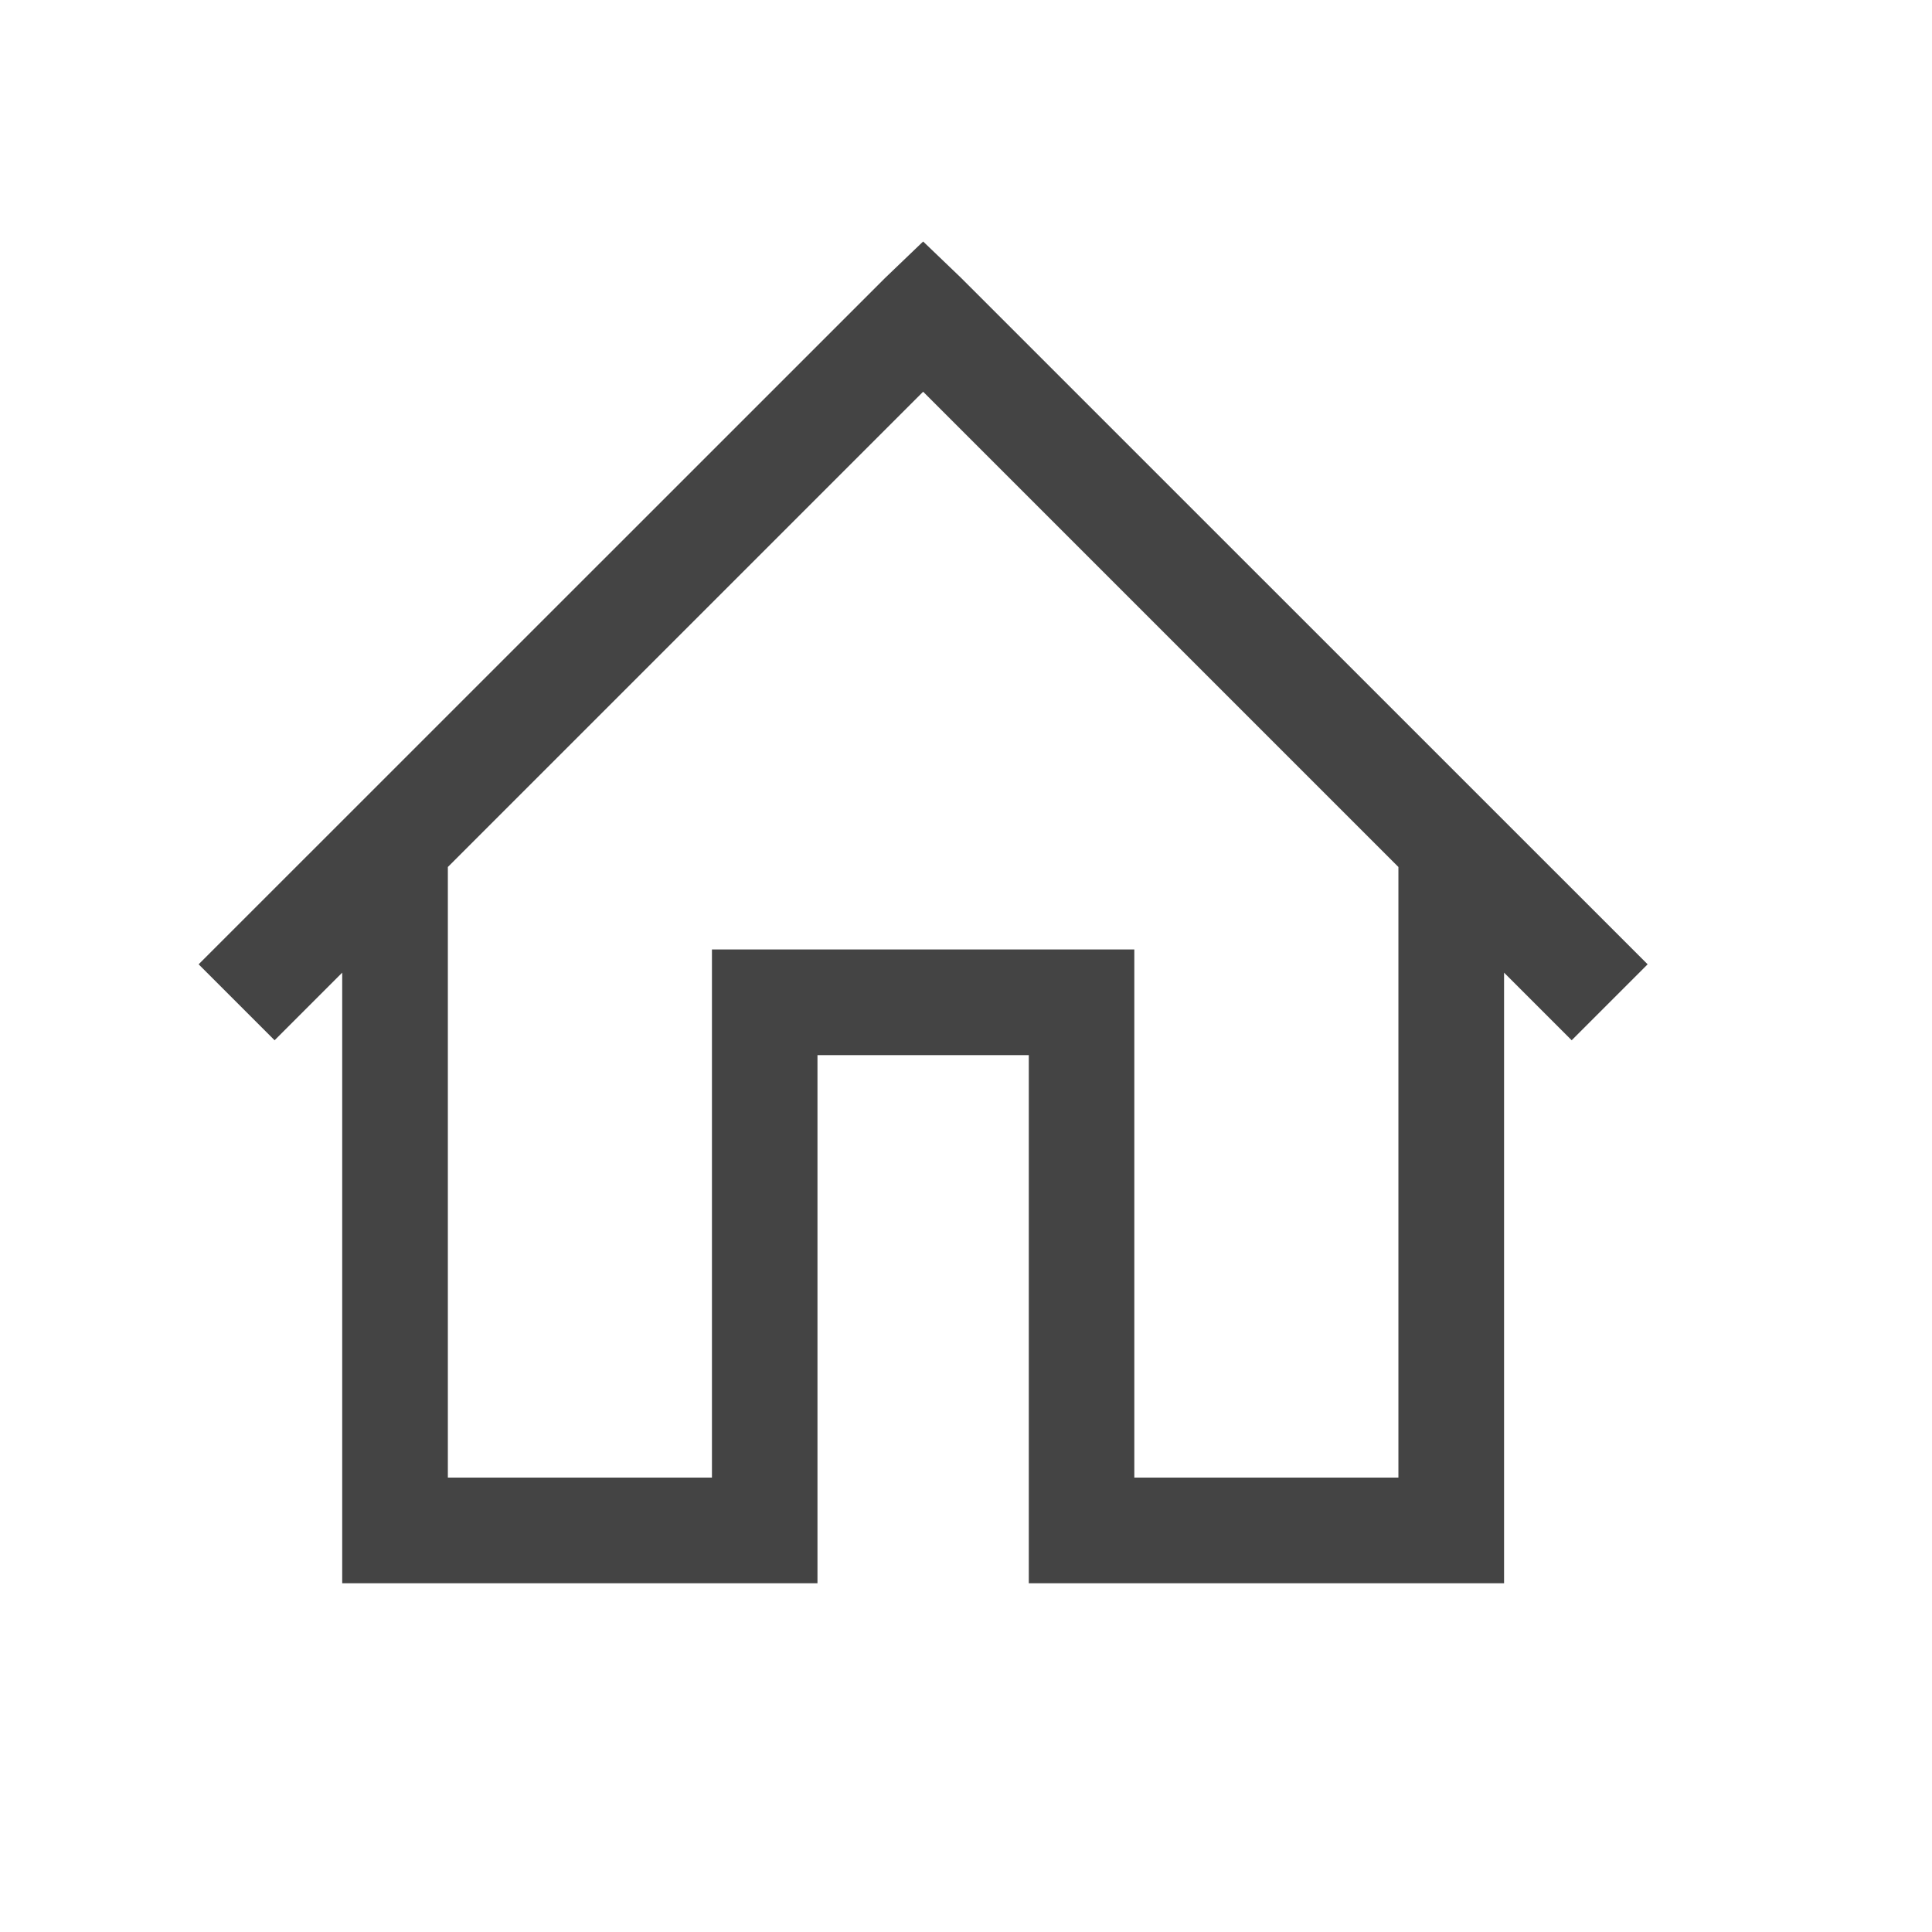
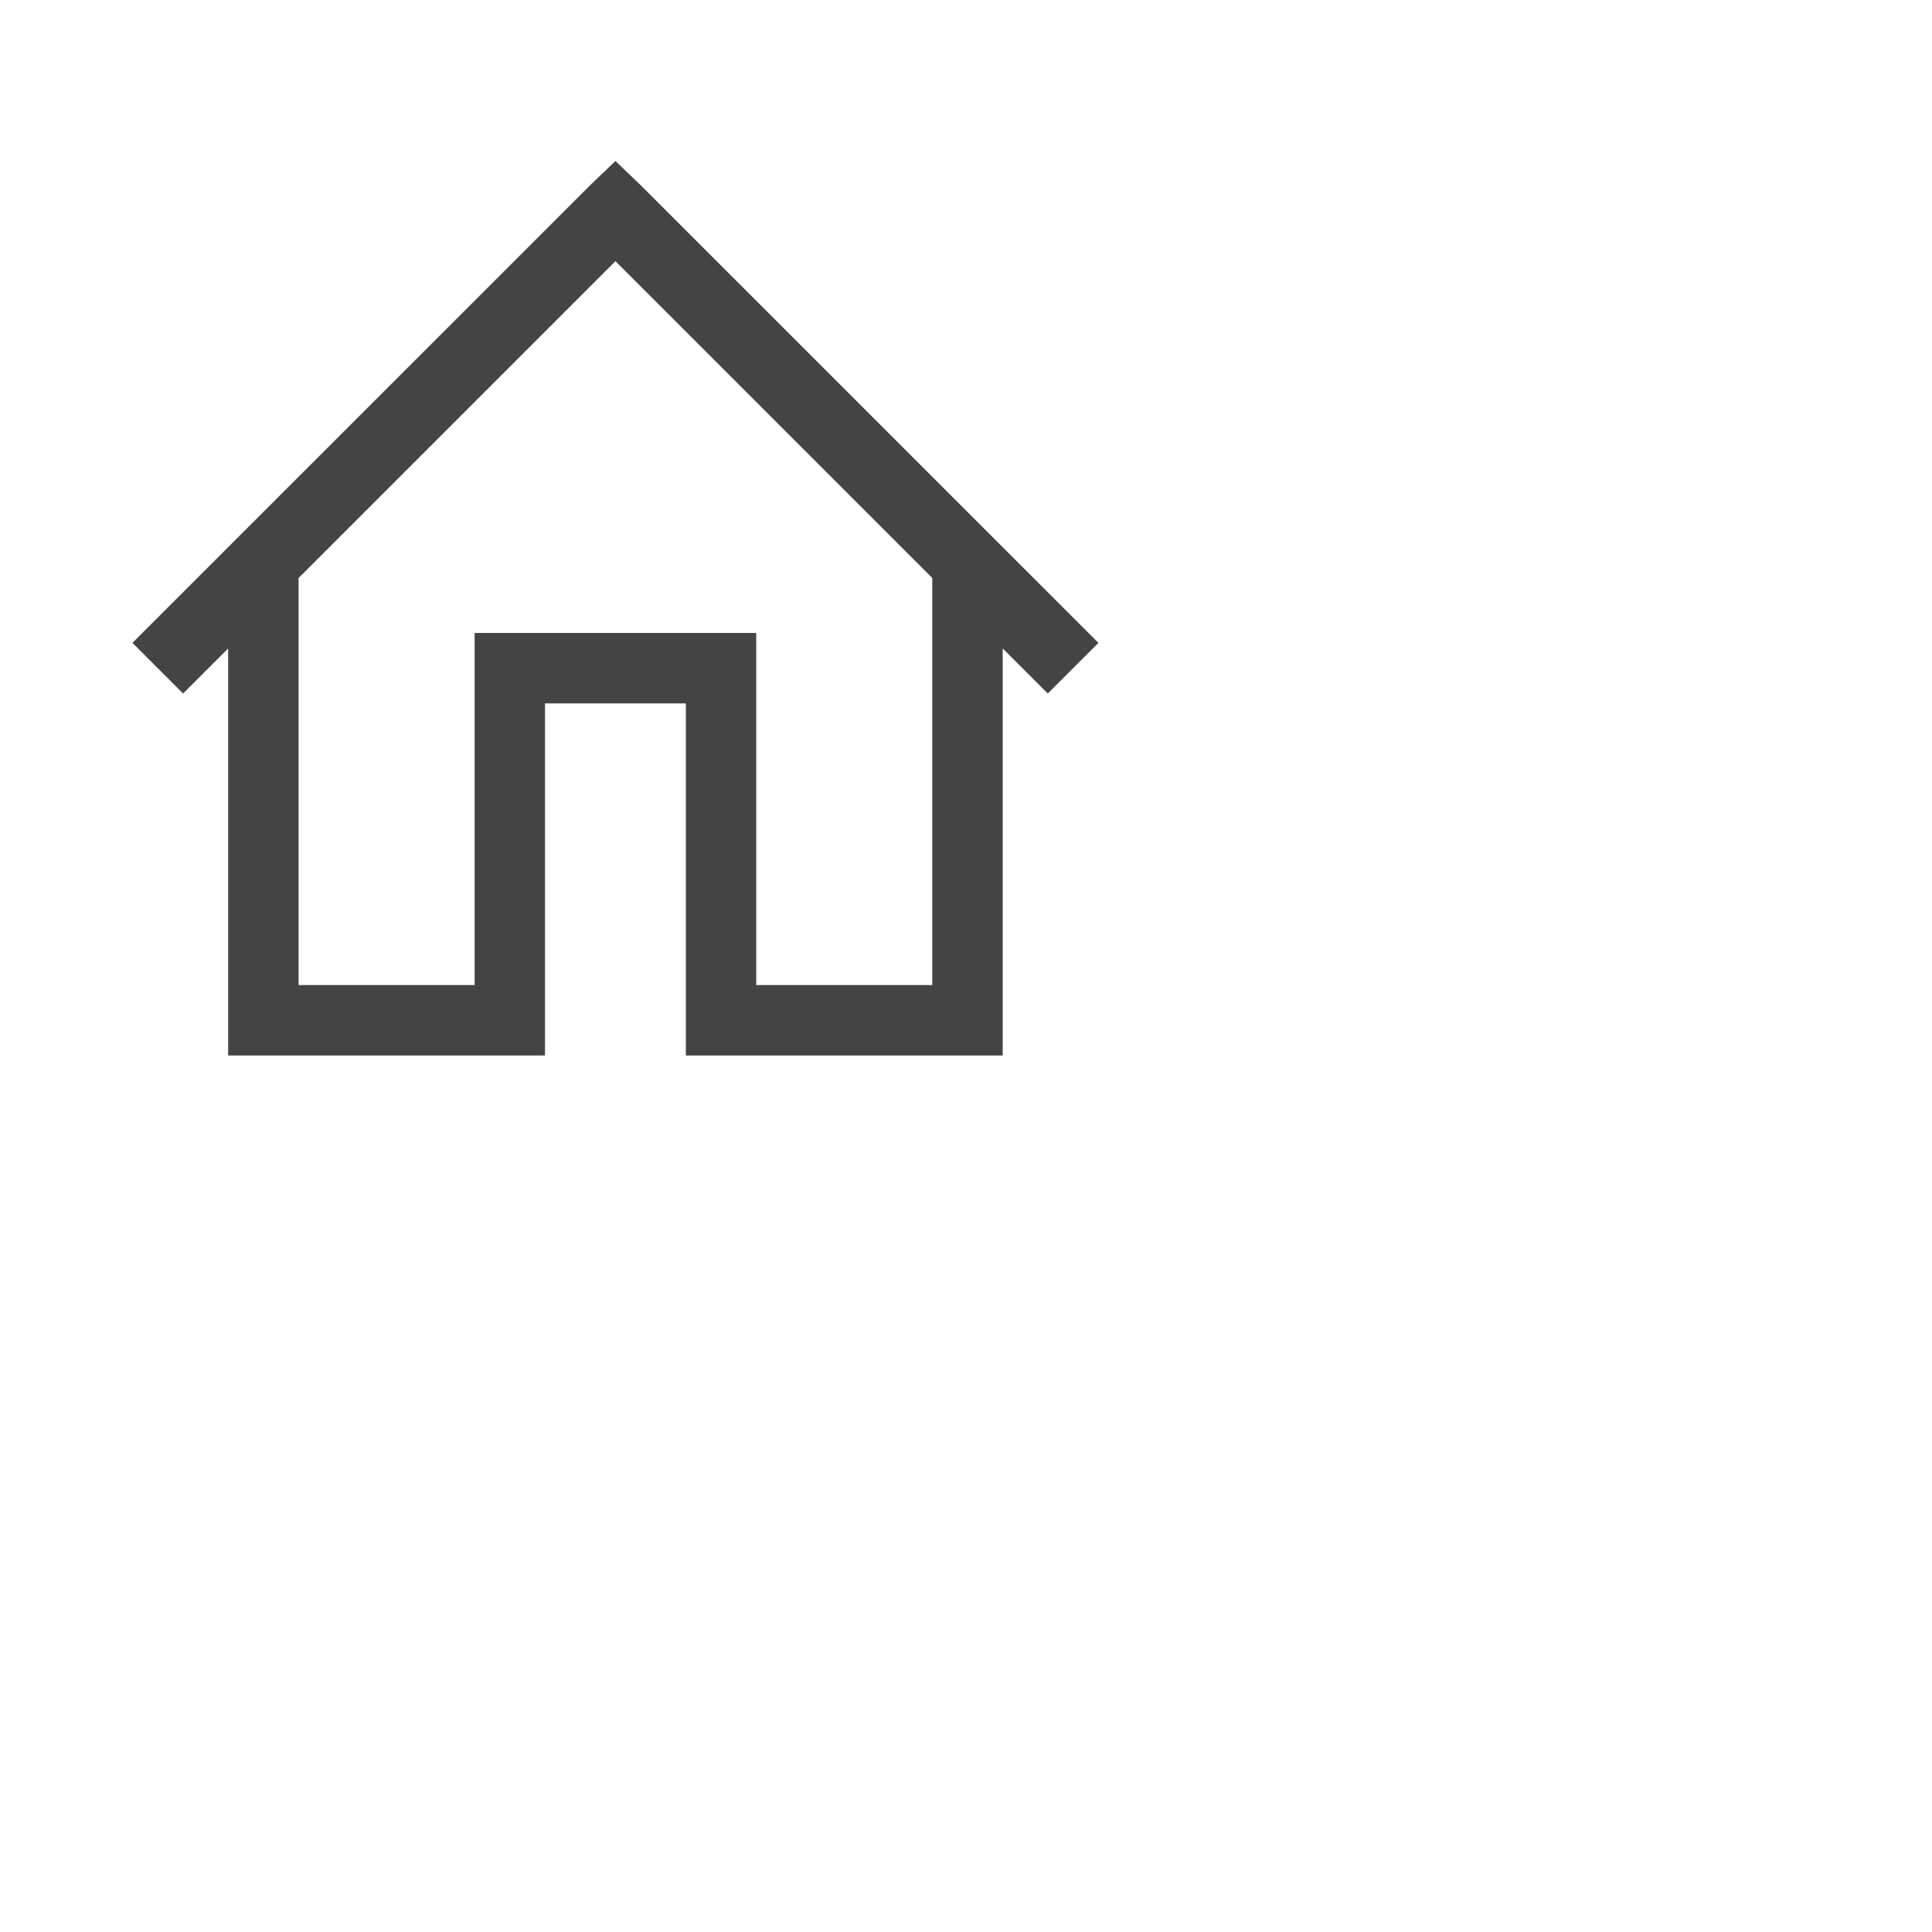
- <svg xmlns="http://www.w3.org/2000/svg" width="16" height="16" viewBox="0 0 16 16" fill="none">
+ <svg xmlns="http://www.w3.org/2000/svg" width="24" height="24" viewBox="0 0 24 24" fill="none">
  <path d="M7.645 2L7.331 2.301L1.645 7.986L2.274 8.615L2.834 8.055V13.112H6.77V8.738H8.52V13.112H12.456V8.055L13.016 8.615L13.645 7.986L7.959 2.301L7.645 2ZM7.645 3.244L11.581 7.18V12.237H9.394V7.863H5.896V12.237H3.709V7.18L7.645 3.244Z" fill="#444444" />
</svg>
